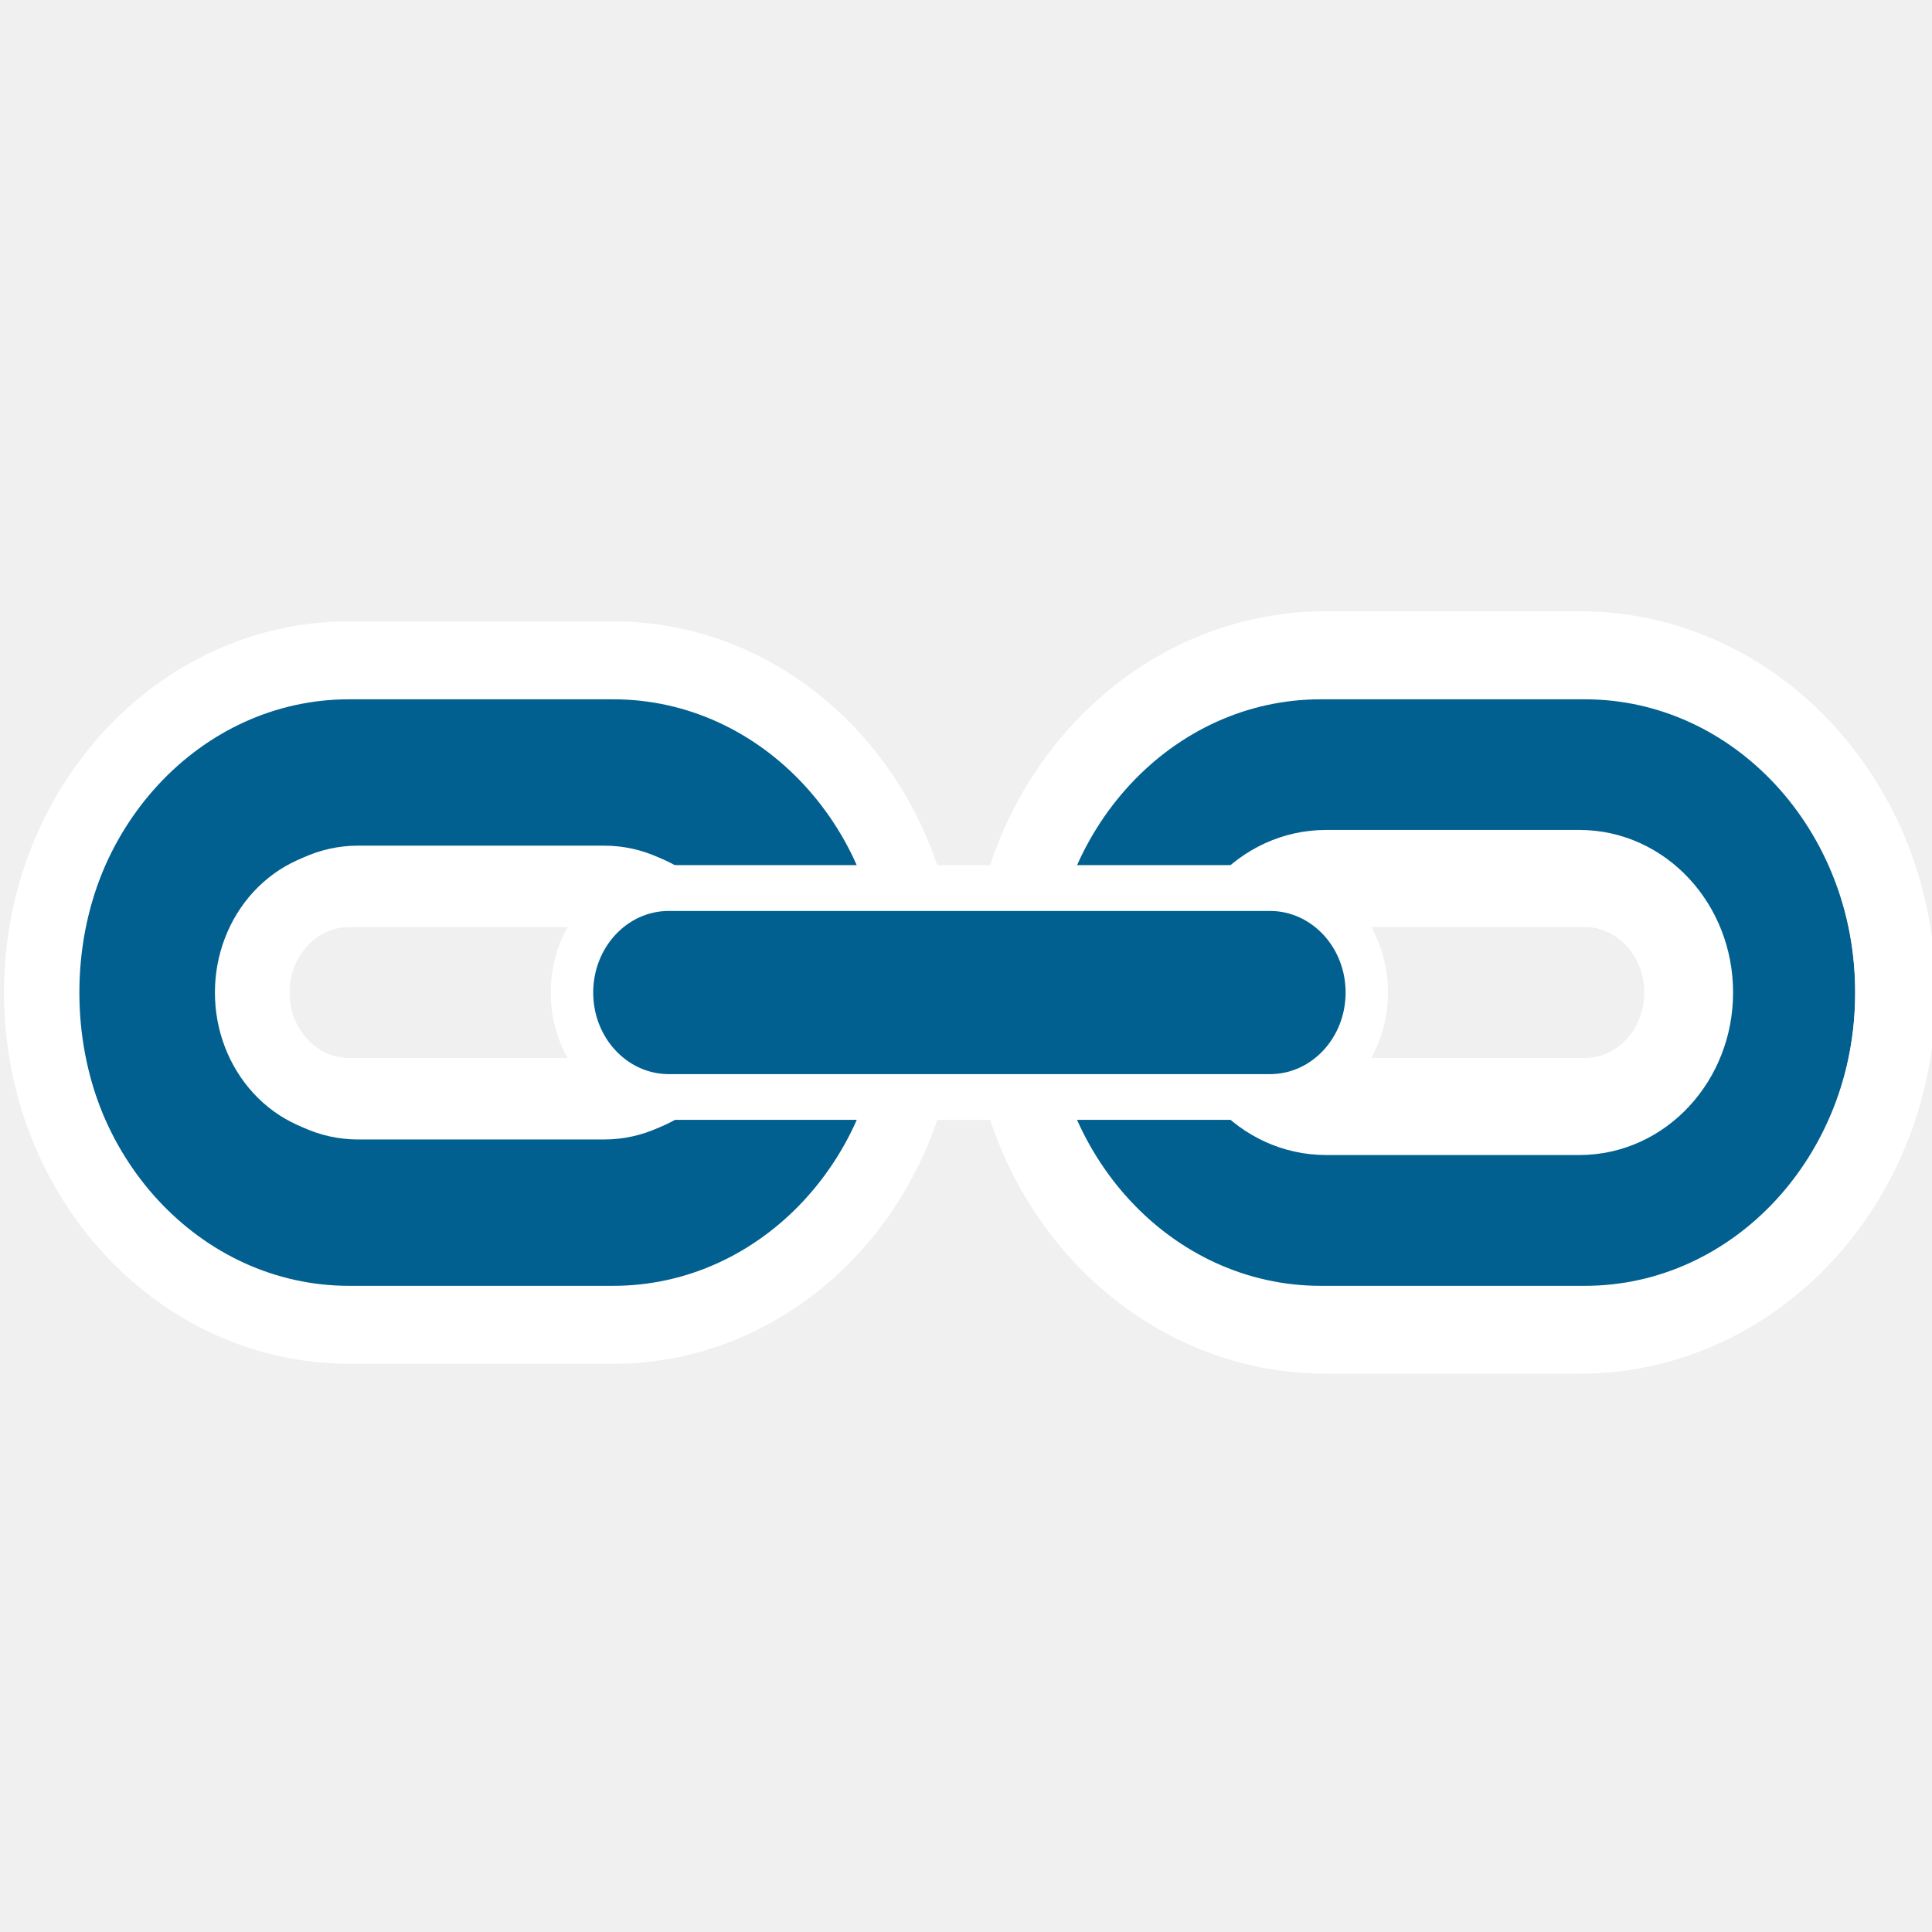
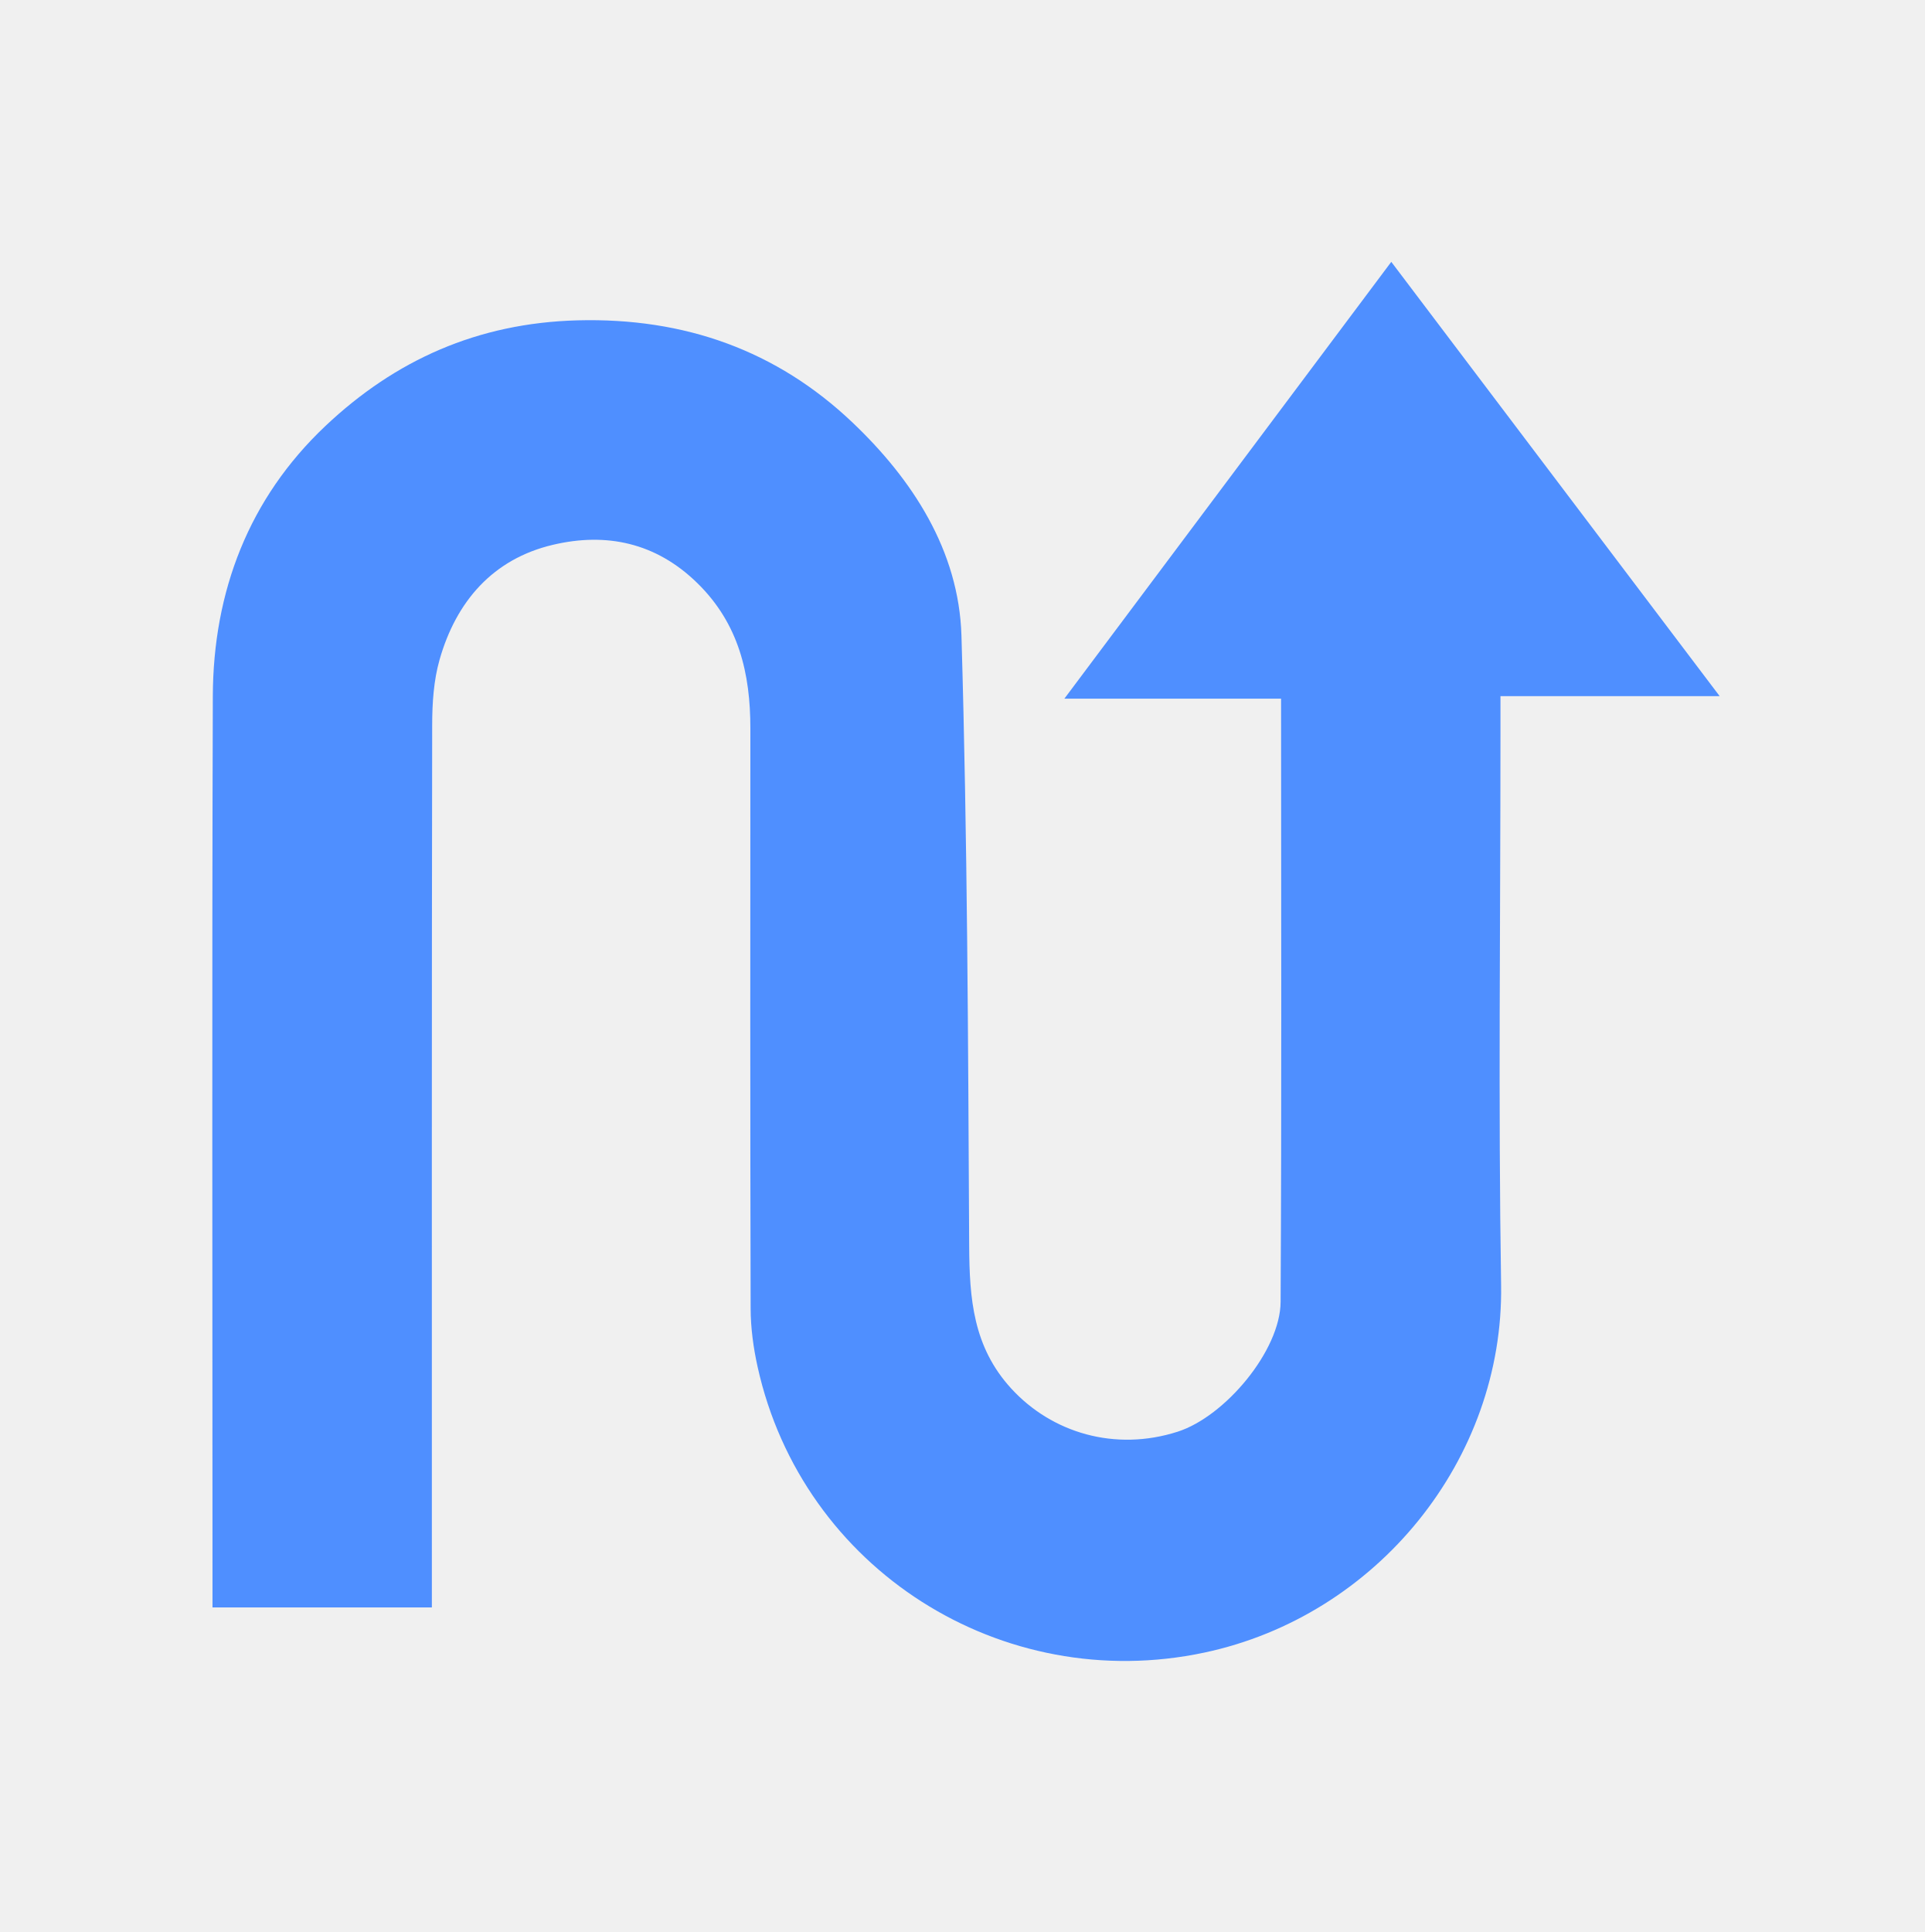
- <svg xmlns="http://www.w3.org/2000/svg" xmlns:xlink="http://www.w3.org/1999/xlink" width="24" height="24" viewBox="0 0 24 24" version="1.1" id="svg1043">
-   <defs id="defs943">
-     <path d="M24.896 15.55h23.08c1.601 0 2.9-1.3 2.9-2.905a2.903 2.903 0 00-2.9-2.906h-23.08c-1.602 0-2.9 1.3-2.9 2.906a2.903 2.903 0 002.9 2.905z" id="a" />
-     <path id="b" d="M35.515 15.726H3v14.026h32.515v15.726L59.954 22.74 35.514 0z" />
+ <svg xmlns="http://www.w3.org/2000/svg" width="272" height="273" viewBox="0 0 272 273" fill="none">
+   <g clip-path="url(#clip0_1_2)">
+     <path d="M61.026 220.385C61.026 222.855 61.026 224.834 61.026 227.139C50.726 227.139 40.668 227.139 30.028 227.139C30.028 225.381 30.028 223.611 30.028 221.841C30.028 180.688 29.942 139.535 30.073 98.383C30.12 83.565 35.169 70.409 45.985 60.192C55.838 50.884 67.502 45.638 81.615 45.266C96.782 44.867 109.777 49.552 120.443 59.68C128.903 67.714 135.504 77.773 135.861 89.833C136.711 118.565 136.802 147.322 136.952 176.07C136.991 183.475 137.498 190.309 142.888 196.197C148.649 202.49 157.576 205.135 166.406 202.307C173.12 200.156 180.921 190.841 180.96 183.958C181.117 155.662 181.025 127.364 181.025 98.721C171.144 98.721 161.546 98.721 150.406 98.721C166.129 77.713 181.137 57.659 196.599 37C212.03 57.408 227.183 77.448 243 98.366C232.035 98.366 222.311 98.366 212.027 98.366C212.027 100.562 212.027 102.334 212.027 104.105C212.027 129.93 211.71 155.759 212.117 181.577C212.505 206.131 194.665 228.318 170.189 233.517C141.592 239.592 113.398 221.771 107.056 193.147C106.461 190.458 106.078 187.661 106.071 184.913C106 157.589 106.019 130.265 106.034 102.941C106.038 95.176 104.403 88.139 98.553 82.407C92.677 76.65 85.655 75.212 78.137 76.982C69.659 78.979 64.459 84.974 62.113 93.224C61.278 96.16 61.075 99.356 61.07 102.435C61.004 141.588 61.026 180.741 61.026 220.385Z" fill="#4F8FFF" />
+   </g>
+   <defs>
+     <clipPath id="clip0_1_2">
+       <rect width="272" height="273" fill="white" />
+     </clipPath>
  </defs>
-   <path id="path1011" fill="#026090" d="m 16.471,8.093 h 3.151 c 2.167,0 3.924,1.897 3.924,4.236 0,2.34 -1.757,4.236 -3.924,4.236 h -3.151 c -2.167,0 -3.924,-1.897 -3.924,-4.236 0,-2.34 1.757,-4.236 3.924,-4.236 z m 0,2.717 a 1.408,1.518 0 0 0 -1.407,1.519 1.408,1.518 0 0 0 1.407,1.519 h 3.151 a 1.408,1.518 0 0 0 1.407,-1.519 1.408,1.518 0 0 0 -1.407,-1.519 h -3.151 z" style="fill-rule:evenodd;stroke:#ffffff;stroke-width:1;stroke-miterlimit:4;stroke-dasharray:none;stroke-opacity:1" />
-   <path style="stroke:#ffffff;stroke-width:0.4;stroke-miterlimit:4;stroke-dasharray:none;stroke-opacity:1" id="path1013" fill-rule="nonzero" fill="#ffffff" d="m 16.406,8.487 c -1.966,0 -3.559,1.72 -3.559,3.843 0,2.122 1.594,3.843 3.559,3.843 h 3.281 c 1.966,0 3.559,-1.72 3.559,-3.843 0,-2.122 -1.594,-3.843 -3.559,-3.843 z m 0,-0.568 h 3.281 c 2.256,0 4.085,1.975 4.085,4.411 0,2.436 -1.829,4.411 -4.085,4.411 h -3.281 c -2.256,0 -4.085,-1.974 -4.085,-4.411 0,-2.436 1.829,-4.411 4.085,-4.411 z m 0,3.398 c -0.518,0 -0.939,0.453 -0.939,1.013 a 0.94,1.013 0 0 0 0.939,1.013 h 3.281 c 0.518,0 0.939,-0.453 0.939,-1.013 a 0.94,1.013 0 0 0 -0.939,-1.014 h -3.281 z m 0,-0.569 h 3.281 a 1.466,1.58 0 0 1 1.465,1.582 1.466,1.58 0 0 1 -1.465,1.582 h -3.281 a 1.466,1.58 0 0 1 -1.465,-1.582 1.466,1.58 0 0 1 1.465,-1.582 z" />
-   <path id="path1015" fill="#026090" d="m 4.446,8.216 h 3.06 c 2.104,0 3.81,1.842 3.81,4.114 0,2.272 -1.706,4.114 -3.81,4.114 H 4.446 c -2.104,0 -3.81,-1.842 -3.81,-4.114 0,-2.272 1.706,-4.114 3.81,-4.114 z m 0,2.639 A 1.367,1.474 0 0 0 3.08,12.33 1.367,1.474 0 0 0 4.446,13.805 H 7.506 A 1.367,1.474 0 0 0 8.872,12.33 1.367,1.474 0 0 0 7.506,10.855 Z" style="fill-rule:evenodd;stroke:#ffffff;stroke-width:0.7;stroke-miterlimit:4;stroke-dasharray:none;stroke-opacity:1" />
-   <path style="stroke:#ffffff;stroke-width:0.4;stroke-miterlimit:4;stroke-dasharray:none;stroke-opacity:1" id="path1017" fill-rule="nonzero" fill="#ffffff" d="m 4.336,8.487 c -1.966,0 -3.559,1.72 -3.559,3.843 0,2.122 1.594,3.843 3.559,3.843 h 3.281 c 1.966,0 3.559,-1.72 3.559,-3.843 0,-2.122 -1.593,-3.843 -3.559,-3.843 z m 0,-0.568 h 3.281 c 2.256,0 4.085,1.975 4.085,4.411 0,2.436 -1.829,4.411 -4.085,4.411 H 4.336 C 2.079,16.74 0.25,14.766 0.25,12.33 0.25,9.894 2.079,7.919 4.336,7.919 Z m 0,3.398 c -0.518,0 -0.939,0.453 -0.939,1.013 a 0.94,1.013 0 0 0 0.939,1.013 h 3.281 c 0.518,0 0.939,-0.453 0.939,-1.013 A 0.94,1.013 0 0 0 7.616,11.316 H 4.336 Z m 0,-0.569 h 3.281 a 1.466,1.58 0 0 1 1.465,1.582 1.466,1.58 0 0 1 -1.465,1.582 H 4.336 A 1.466,1.58 0 0 1 2.87,12.33 1.466,1.58 0 0 1 4.336,10.748 Z" />
-   <path style="stroke-width:0.336" id="path1019" fill-rule="nonzero" fill="#ffffff" d="m 8.307,13.911 a 1.466,1.58 0 0 1 -1.465,-1.582 1.466,1.58 0 0 1 1.465,-1.582 h 7.47 a 1.466,1.58 0 0 1 1.465,1.582 1.466,1.58 0 0 1 -1.465,1.582 z" />
-   <g id="g1025" transform="matrix(0.3236363,0,0,0.3488262,0.2503236,7.918997)" style="fill:none;fill-rule:evenodd;stroke-width:1.19;stroke-miterlimit:4;stroke-dasharray:none">
-     <use style="stroke-width:1.19;stroke-miterlimit:4;stroke-dasharray:none" height="100%" width="100%" y="0" x="0" id="use1021" xlink:href="#a" fill="#026090" />
-     <path style="stroke-width:1.19;stroke-miterlimit:4;stroke-dasharray:none" id="path1023" d="m 24.896,16.363 h 23.08 A 3.716,3.716 0 0 0 51.689,12.645 3.716,3.716 0 0 0 47.975,8.926 H 24.896 a 3.716,3.716 0 0 0 -3.714,3.719 3.716,3.716 0 0 0 3.714,3.718 z" stroke-width="1.626" stroke="#ffffff" />
-   </g>
</svg>
